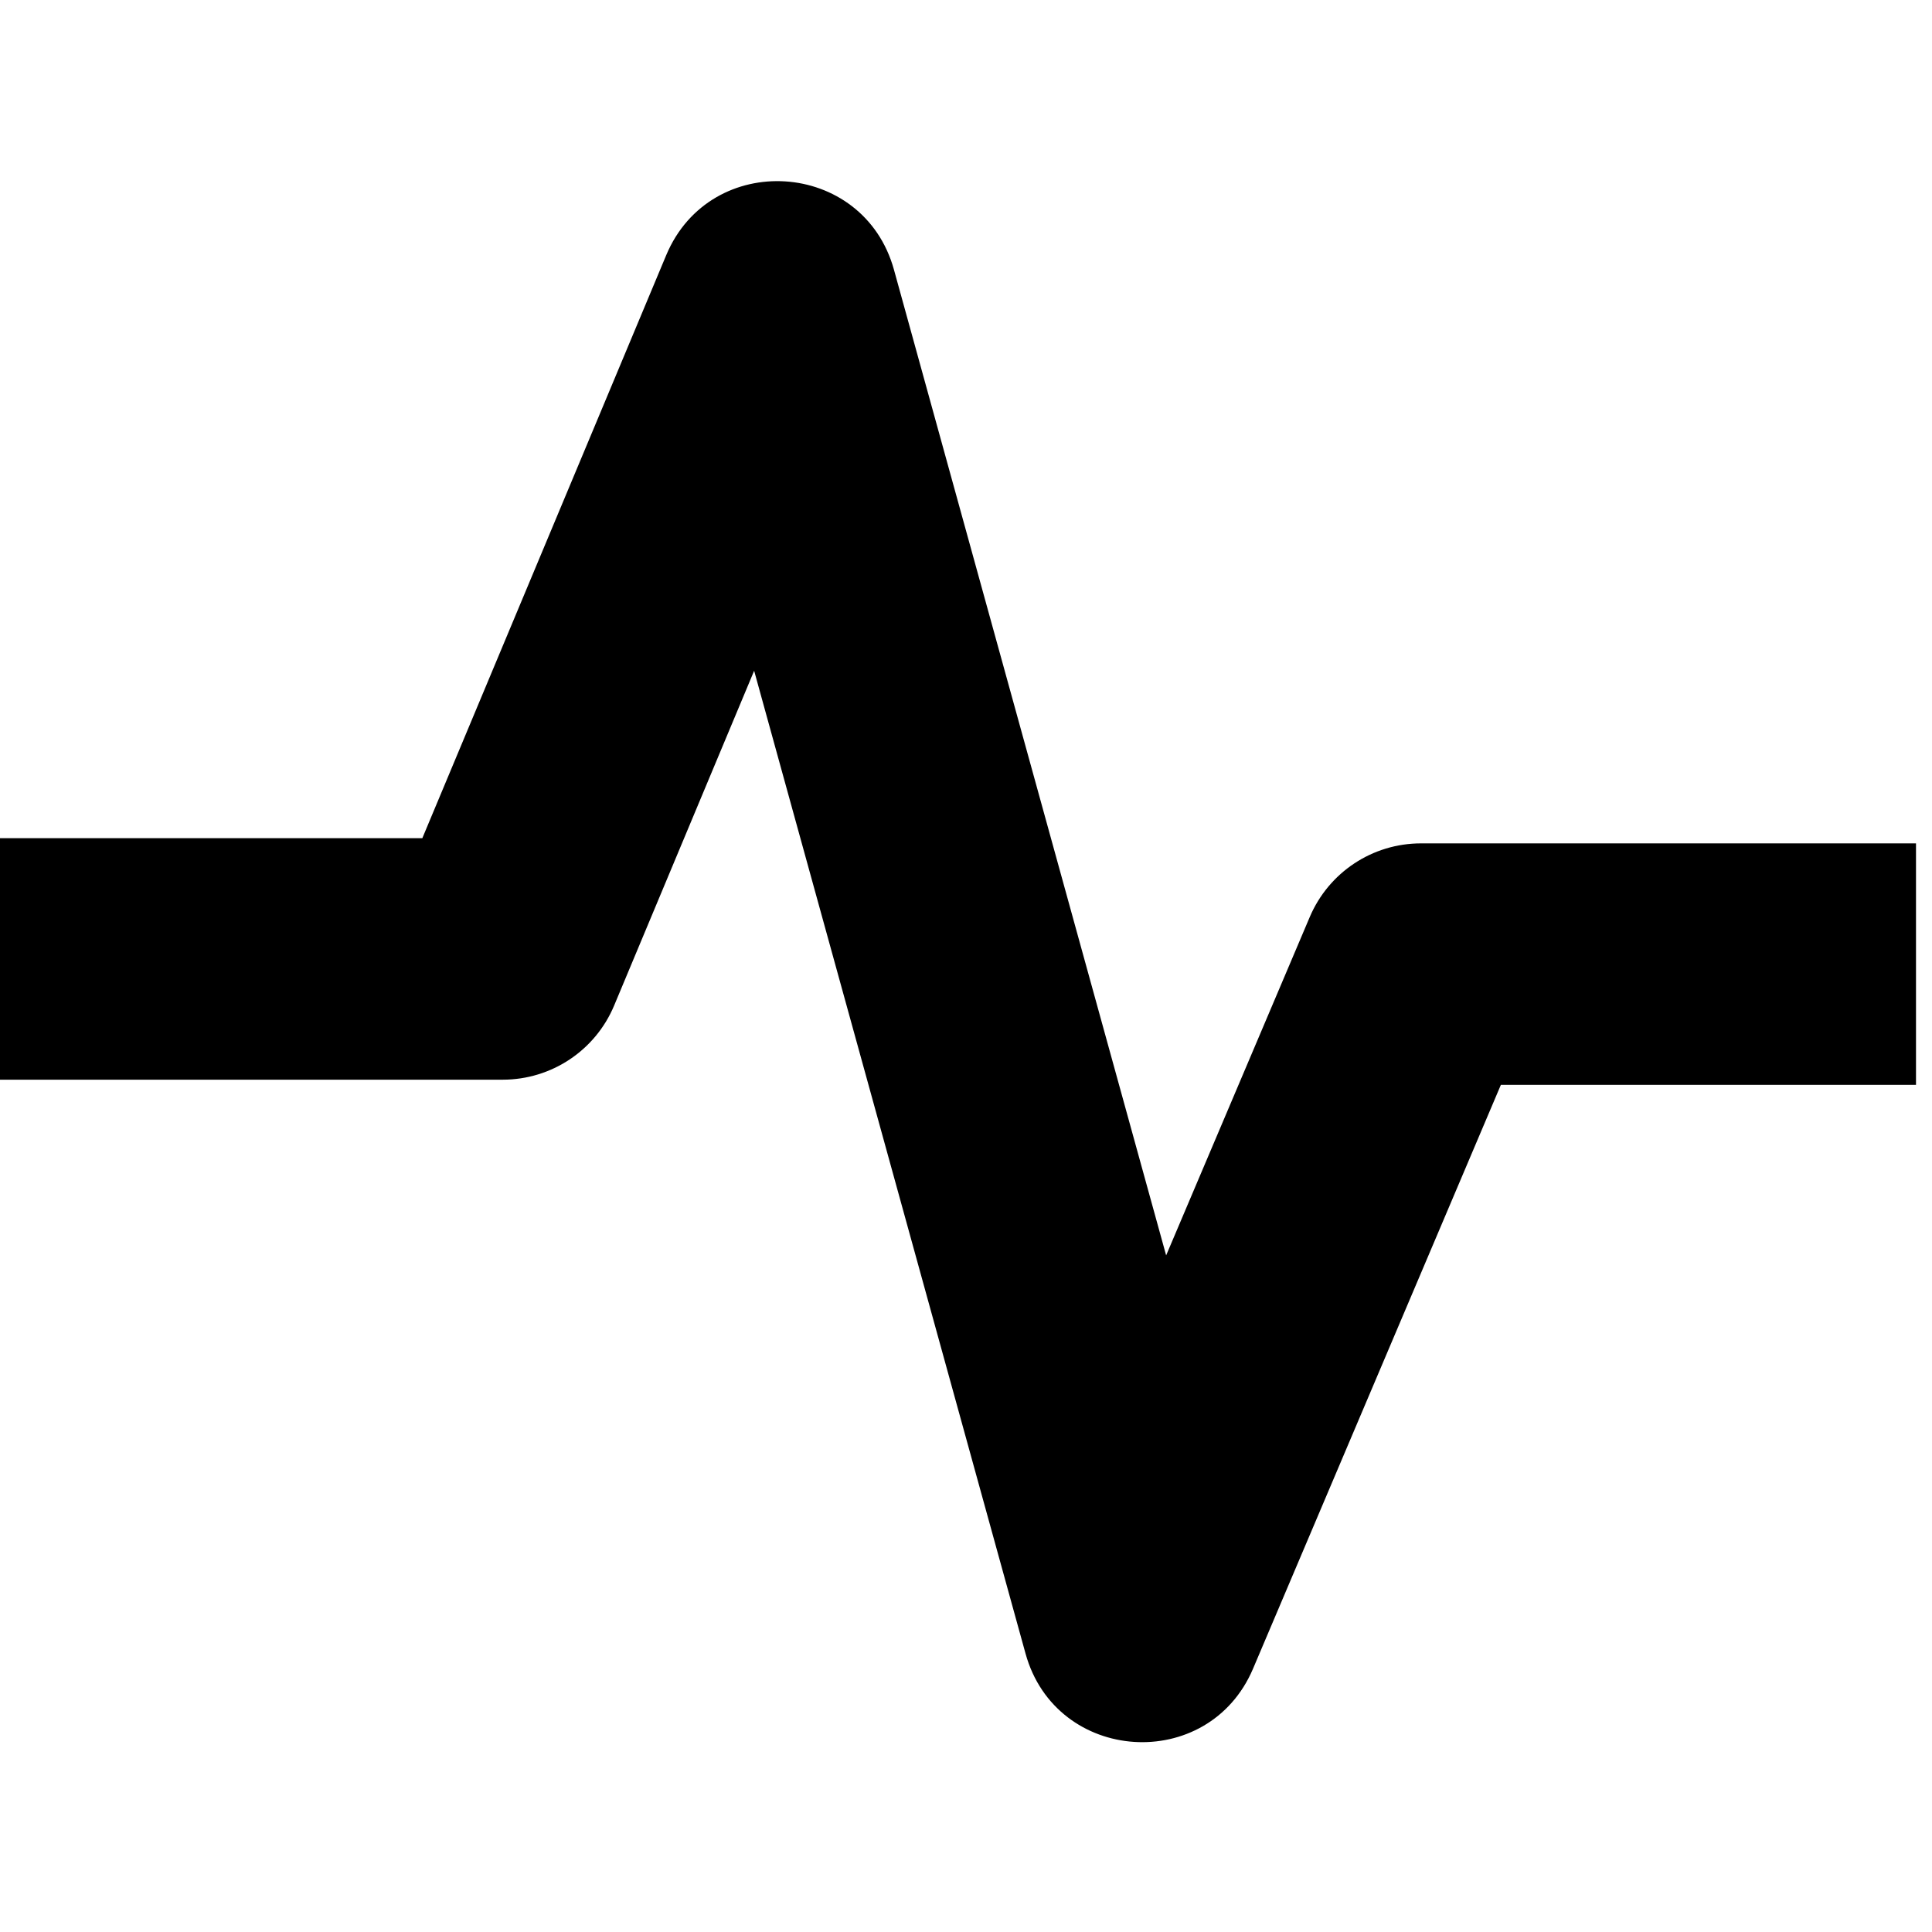
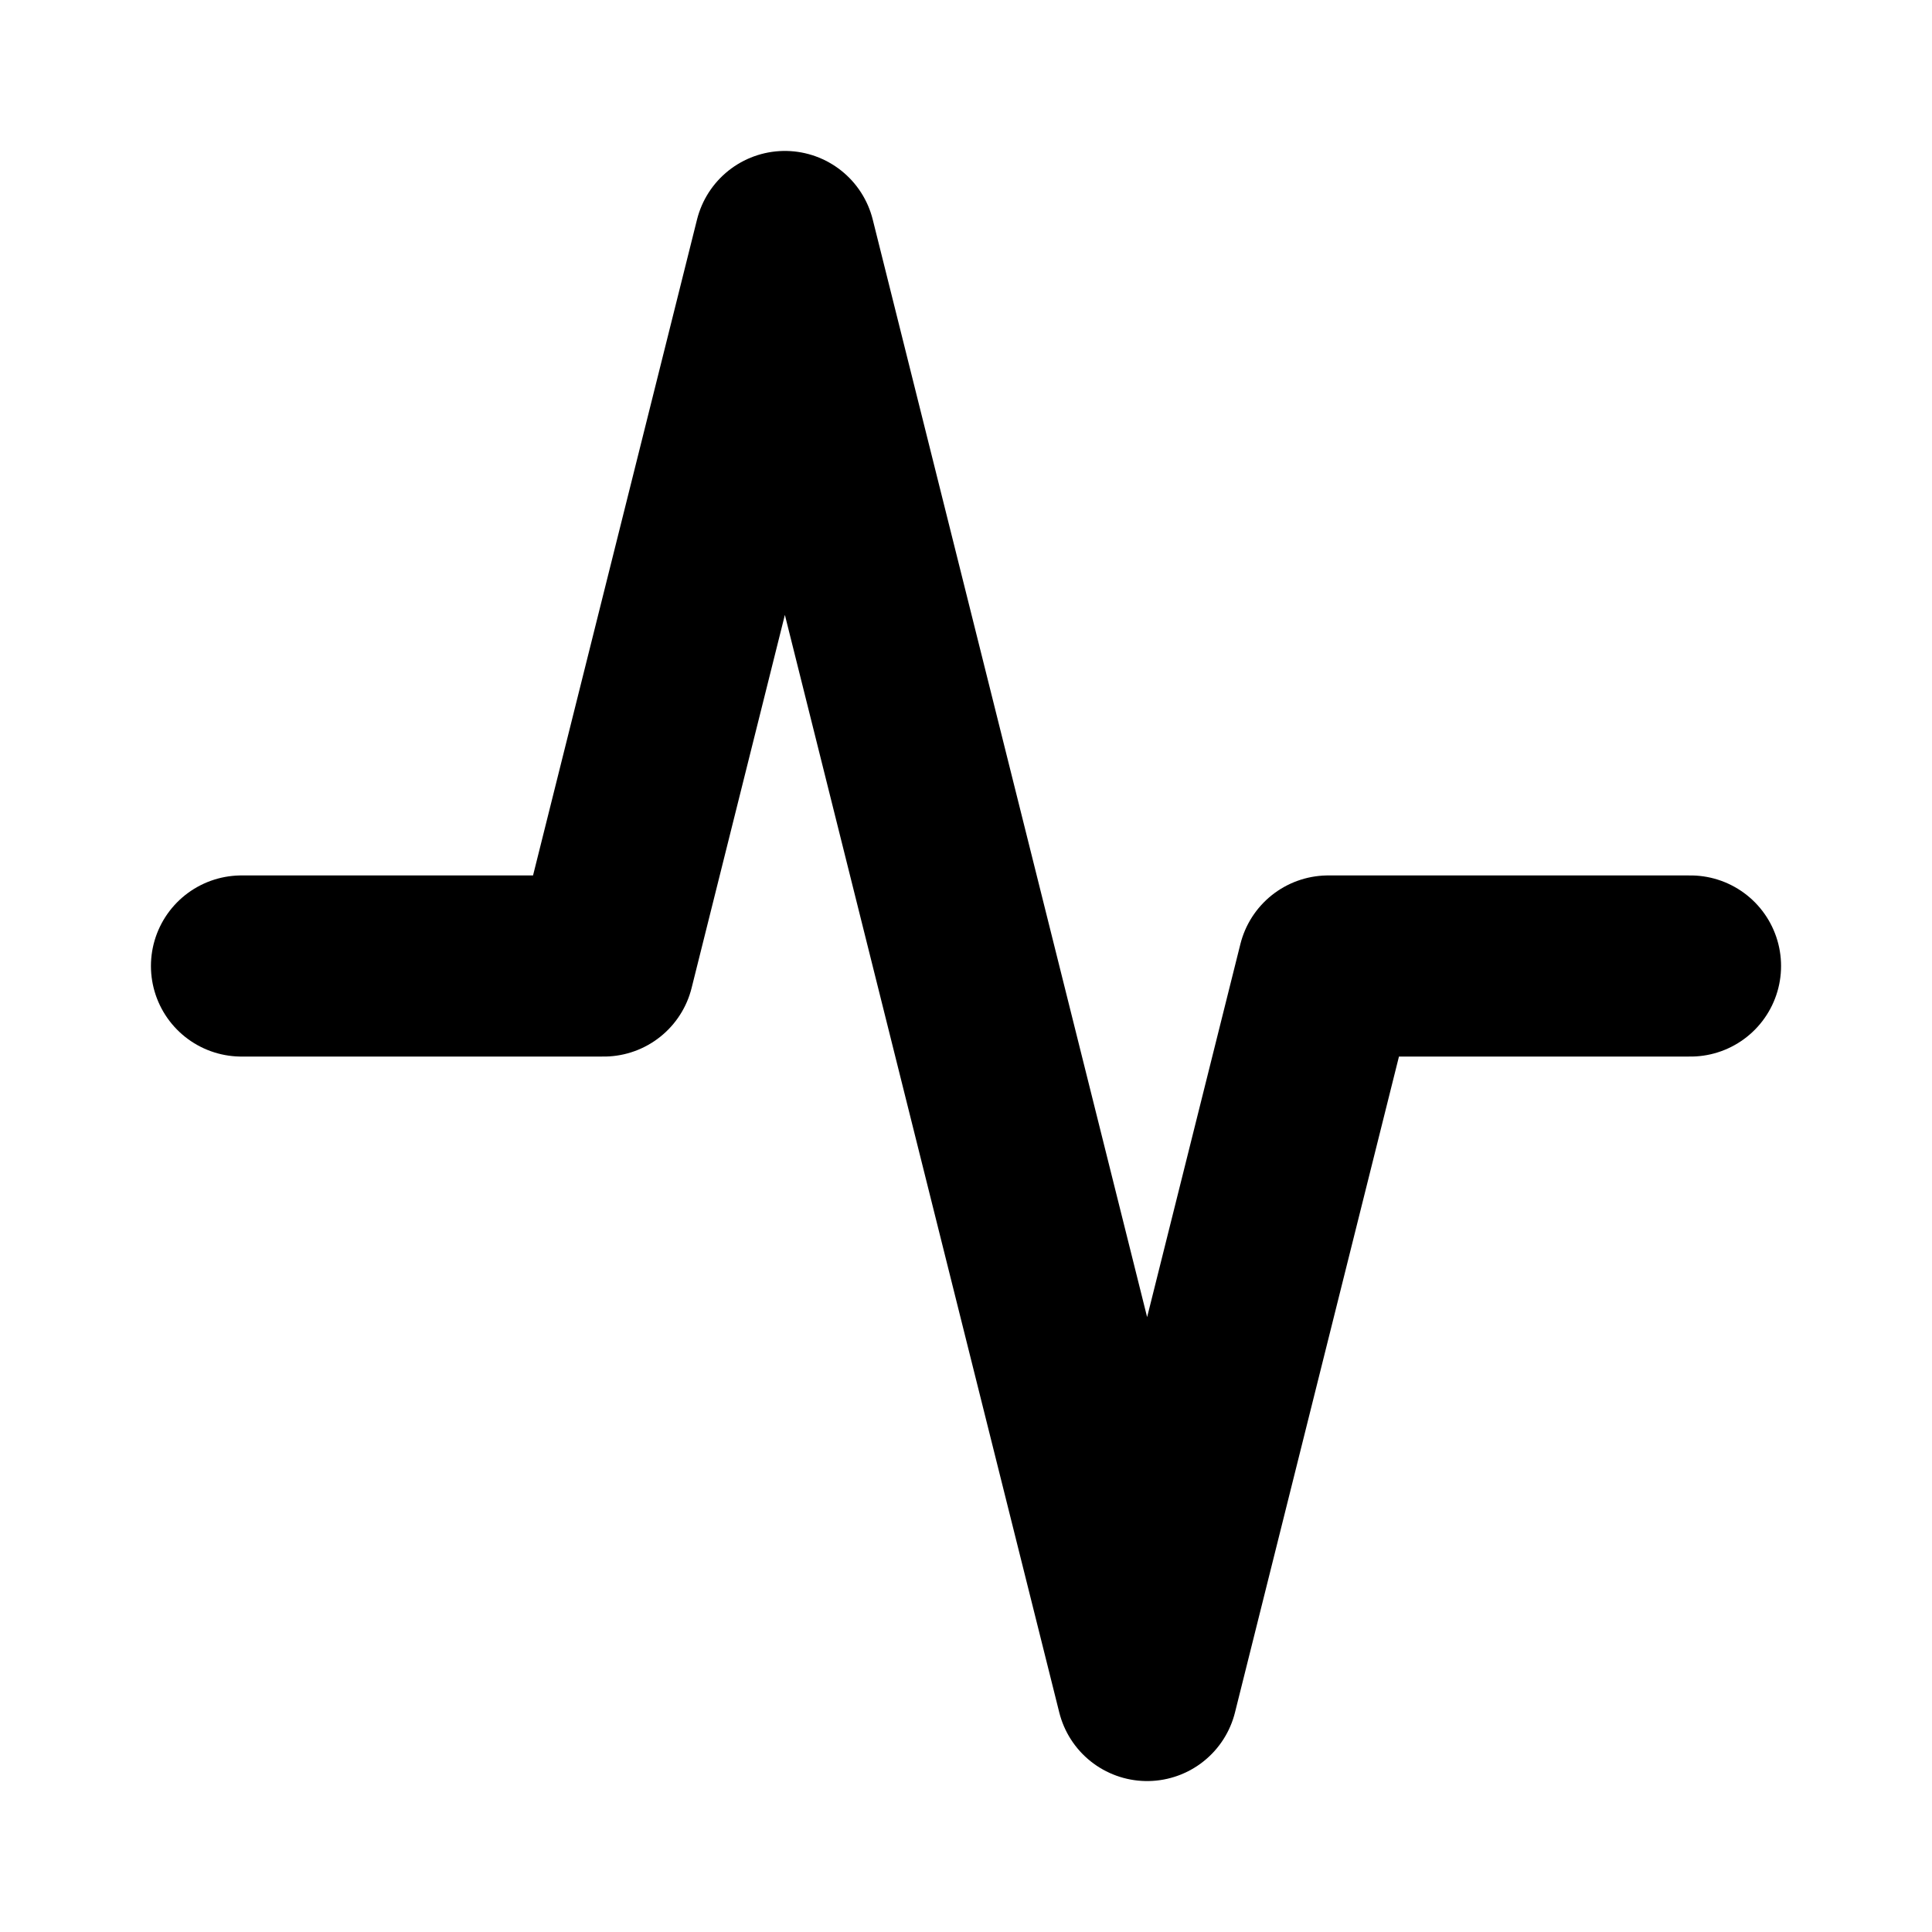
- <svg xmlns="http://www.w3.org/2000/svg" viewBox="0 0 32 32" fill="currentcolor">
-   <path d="M16.986,27.388 C17.49,29.214 20.015,29.381 20.755,27.637 L24.859,17.969 L31.735,17.969 L31.735,13.969 L23.535,13.969 C22.732,13.969 22.008,14.449 21.694,15.188 L19.315,20.793 L14.807,4.468 C14.301,2.637 11.767,2.476 11.034,4.228 L6.995,13.883 L0,13.883 L0,17.883 L8.327,17.883 C9.133,17.883 9.861,17.399 10.172,16.655 L12.491,11.11 L16.986,27.388 Z" />
+ <svg xmlns="http://www.w3.org/2000/svg" width="16" height="16" viewBox="0 0 16 16" fill="none">
+   <path d="M2 8H5L6.5 2L8 8L9.5 14L11 8H14" stroke="currentColor" stroke-width="1.5" stroke-linecap="round" stroke-linejoin="round" />
</svg>
